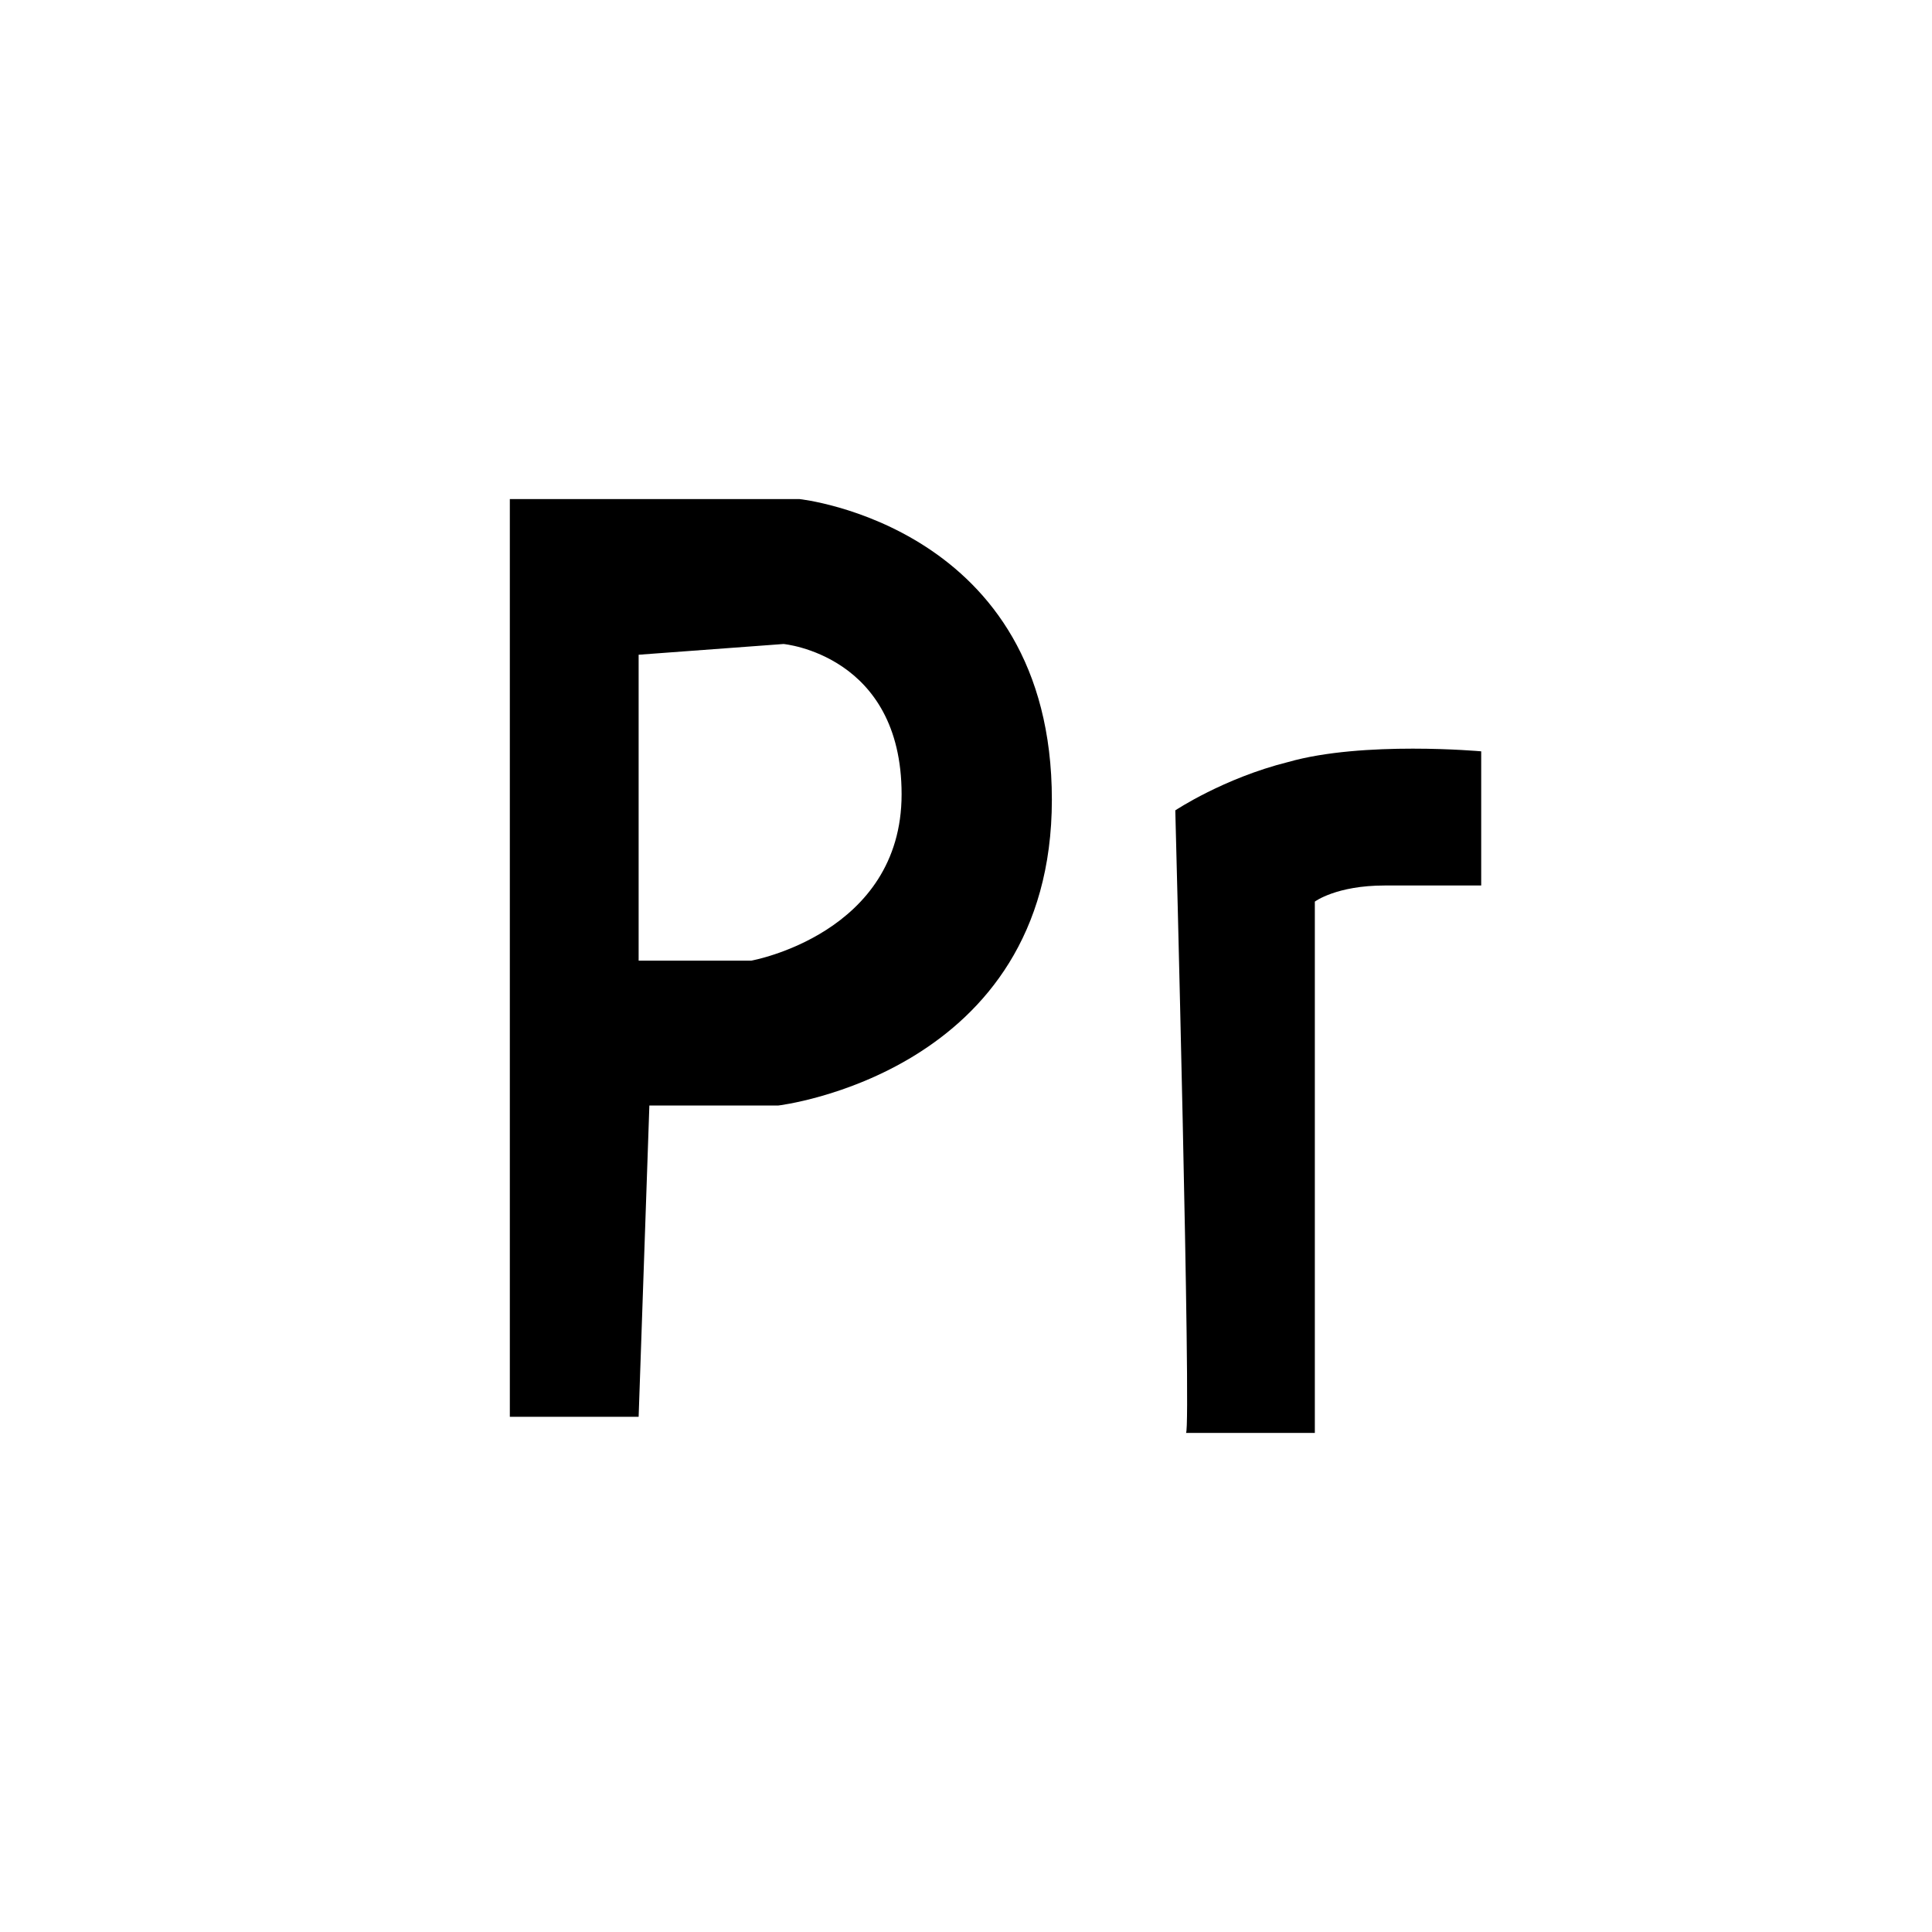
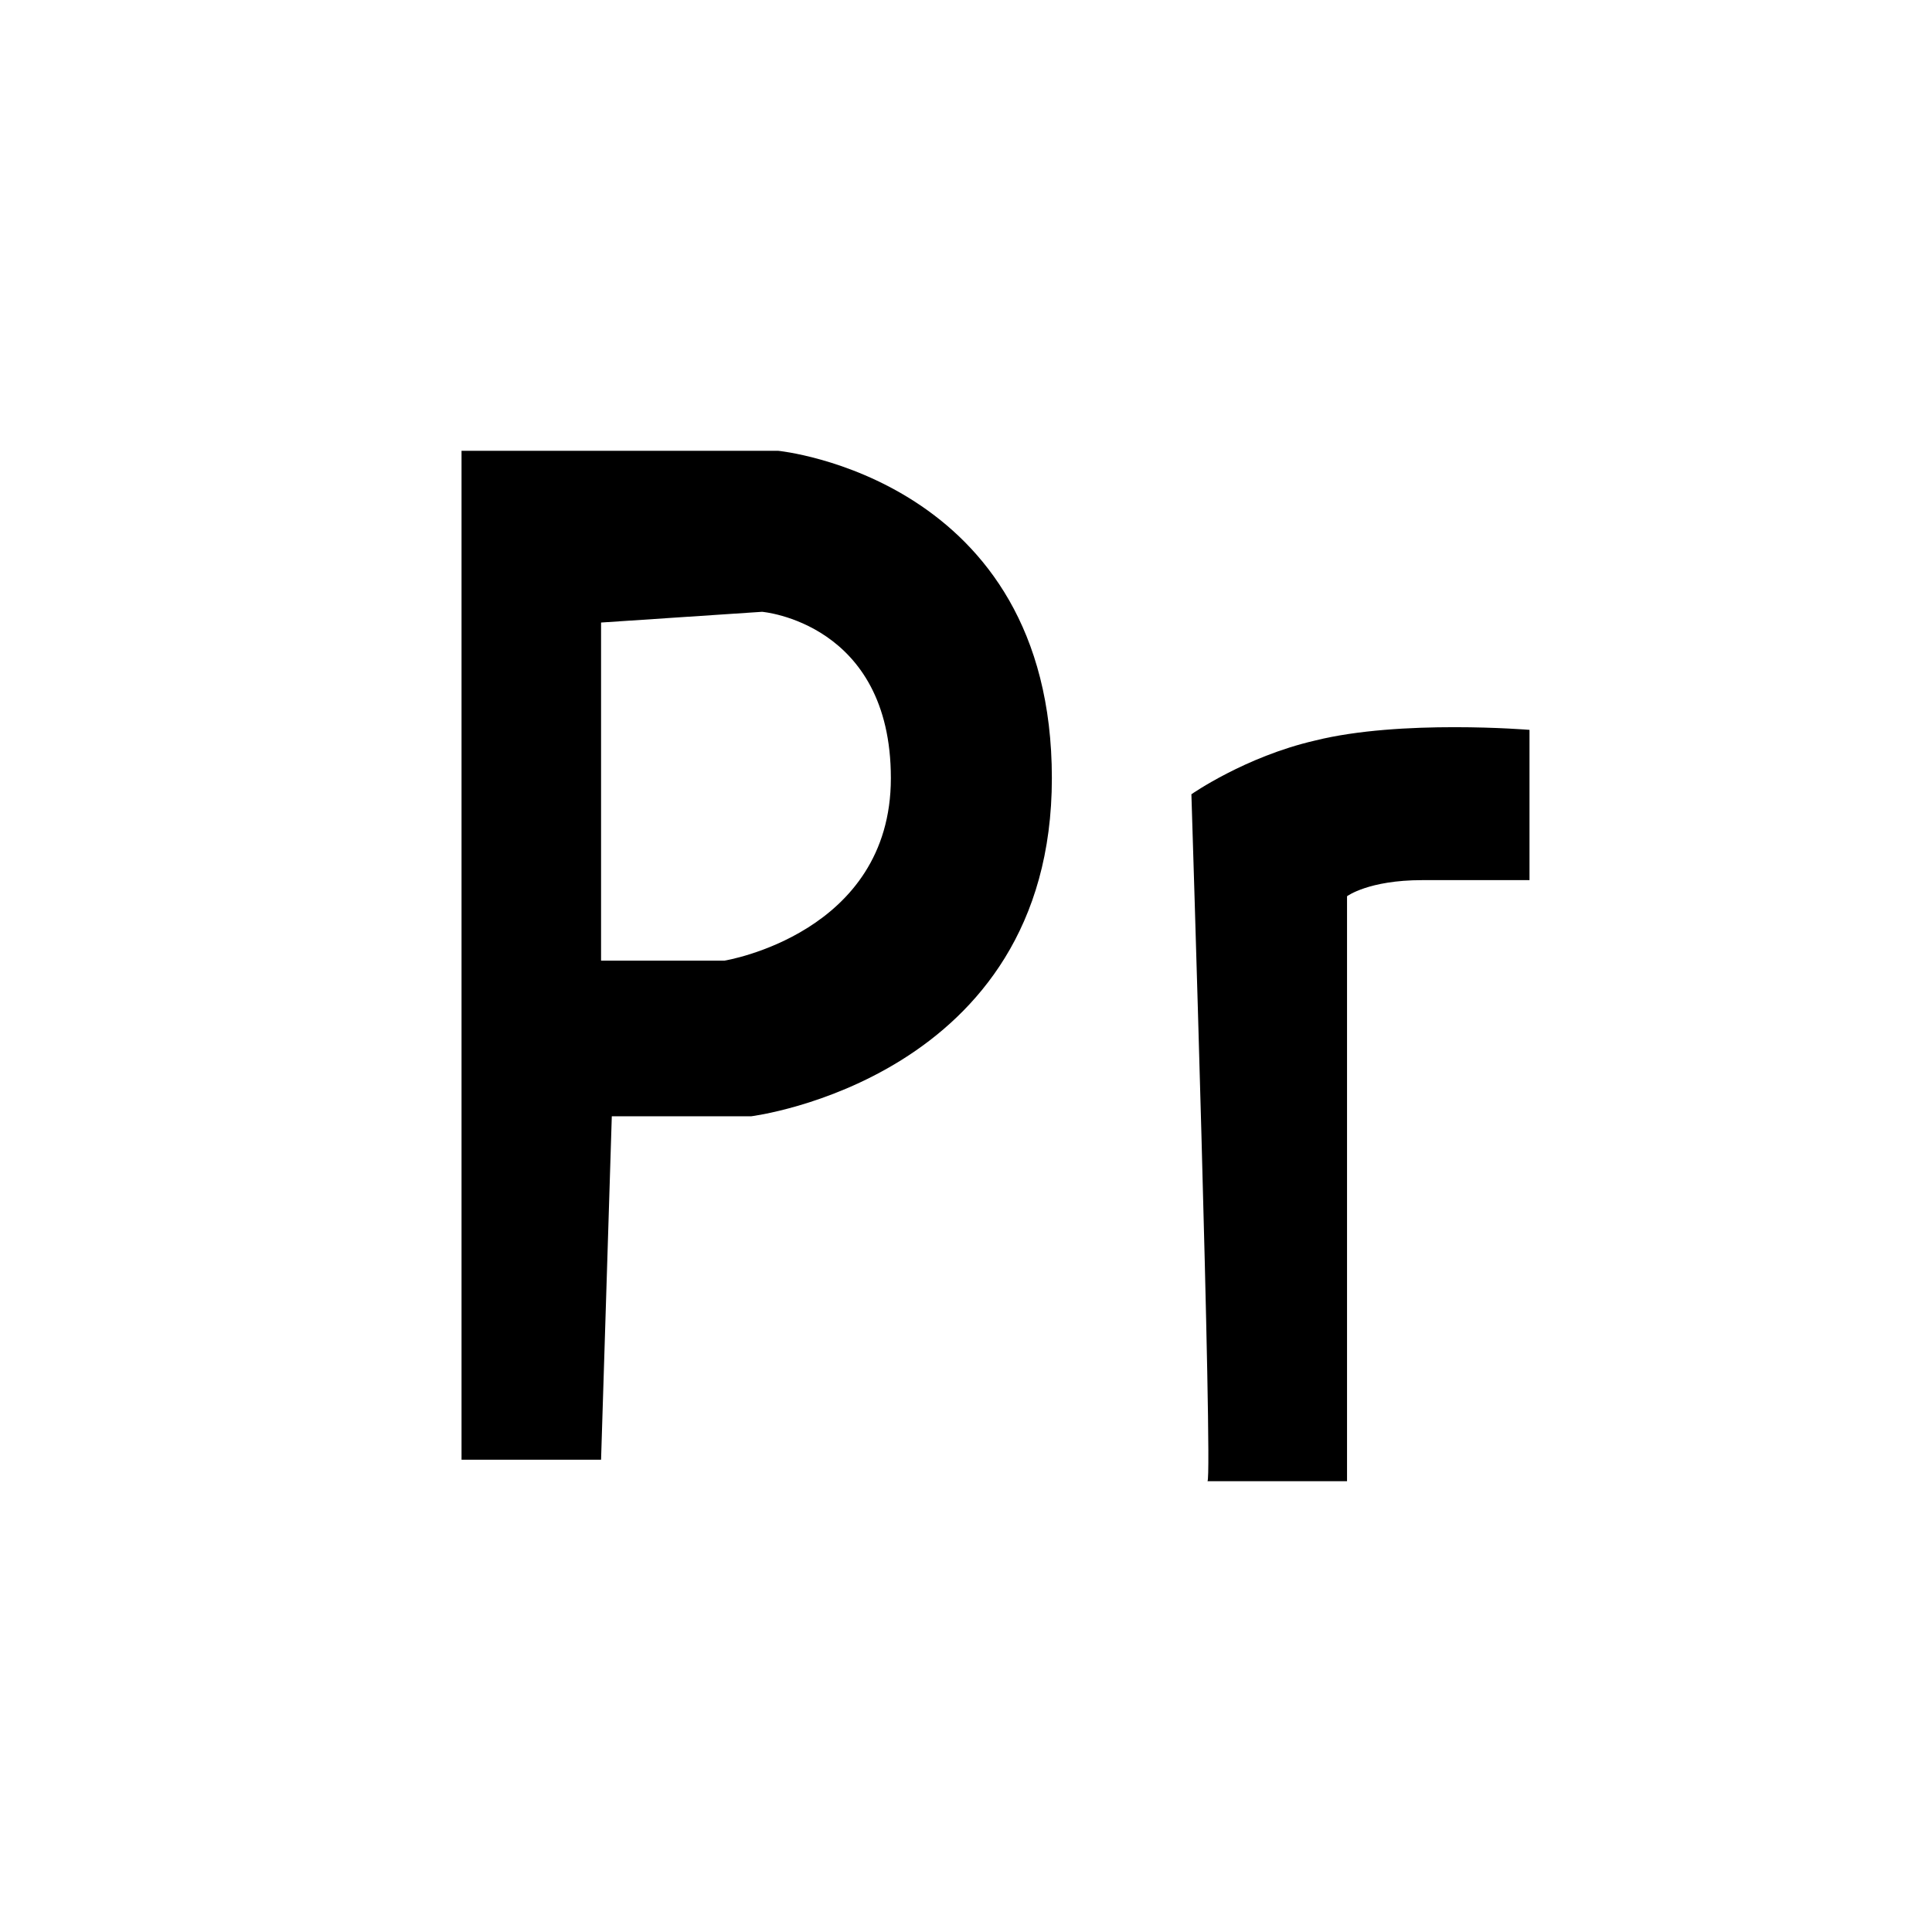
- <svg xmlns="http://www.w3.org/2000/svg" version="1.0" width="36px" height="36px" viewBox="0 0 36 36" xml:space="preserve">
-   <path class="fill-foreground stroke-none" d="M22.1,26.7h2.4v-9.9c0,0,0.4-0.3,1.3-0.3c0.9,0,1.8,0,1.8,0V14c0,0-2.2-0.2-3.6,0.2c-1.2,0.3-2.1,0.9-2.1,0.9   S22.2,26.6,22.1,26.7z" />
-   <path class="fill-foreground stroke-none" d="M14.9,9.3H9.5v17.1h2.4l0.2-5.8h2.4c0,0,5.1-0.6,5.1-5.7S14.9,9.3,14.9,9.3z M14,17.9h-2.1v-5.7l2.7-0.2   c0,0,2.2,0.2,2.2,2.8S14,17.9,14,17.9z" />
+ <svg xmlns="http://www.w3.org/2000/svg" version="1.0" viewBox="0 0 36 36">
+   <g class="fill-foreground">
+     <path d="M22.5,27.6h2.6V16.7c0,0,0.4-0.3,1.4-0.3s2,0,2,0v-2.8c0,0-2.4-0.2-4,0.2c-1.3,0.3-2.3,1-2.3,1S22.6,27.5,22.5,27.6z" />
+     <path d="M14.5,8.4H8.6v18.8h2.6l0.2-6.4h2.6c0,0,5.6-0.7,5.6-6.3S14.5,8.4,14.5,8.4z M13.5,17.9h-2.3v-6.3l3-0.2    c0,0,2.4,0.2,2.4,3.1S13.5,17.9,13.5,17.9z" />
+   </g>
</svg>
